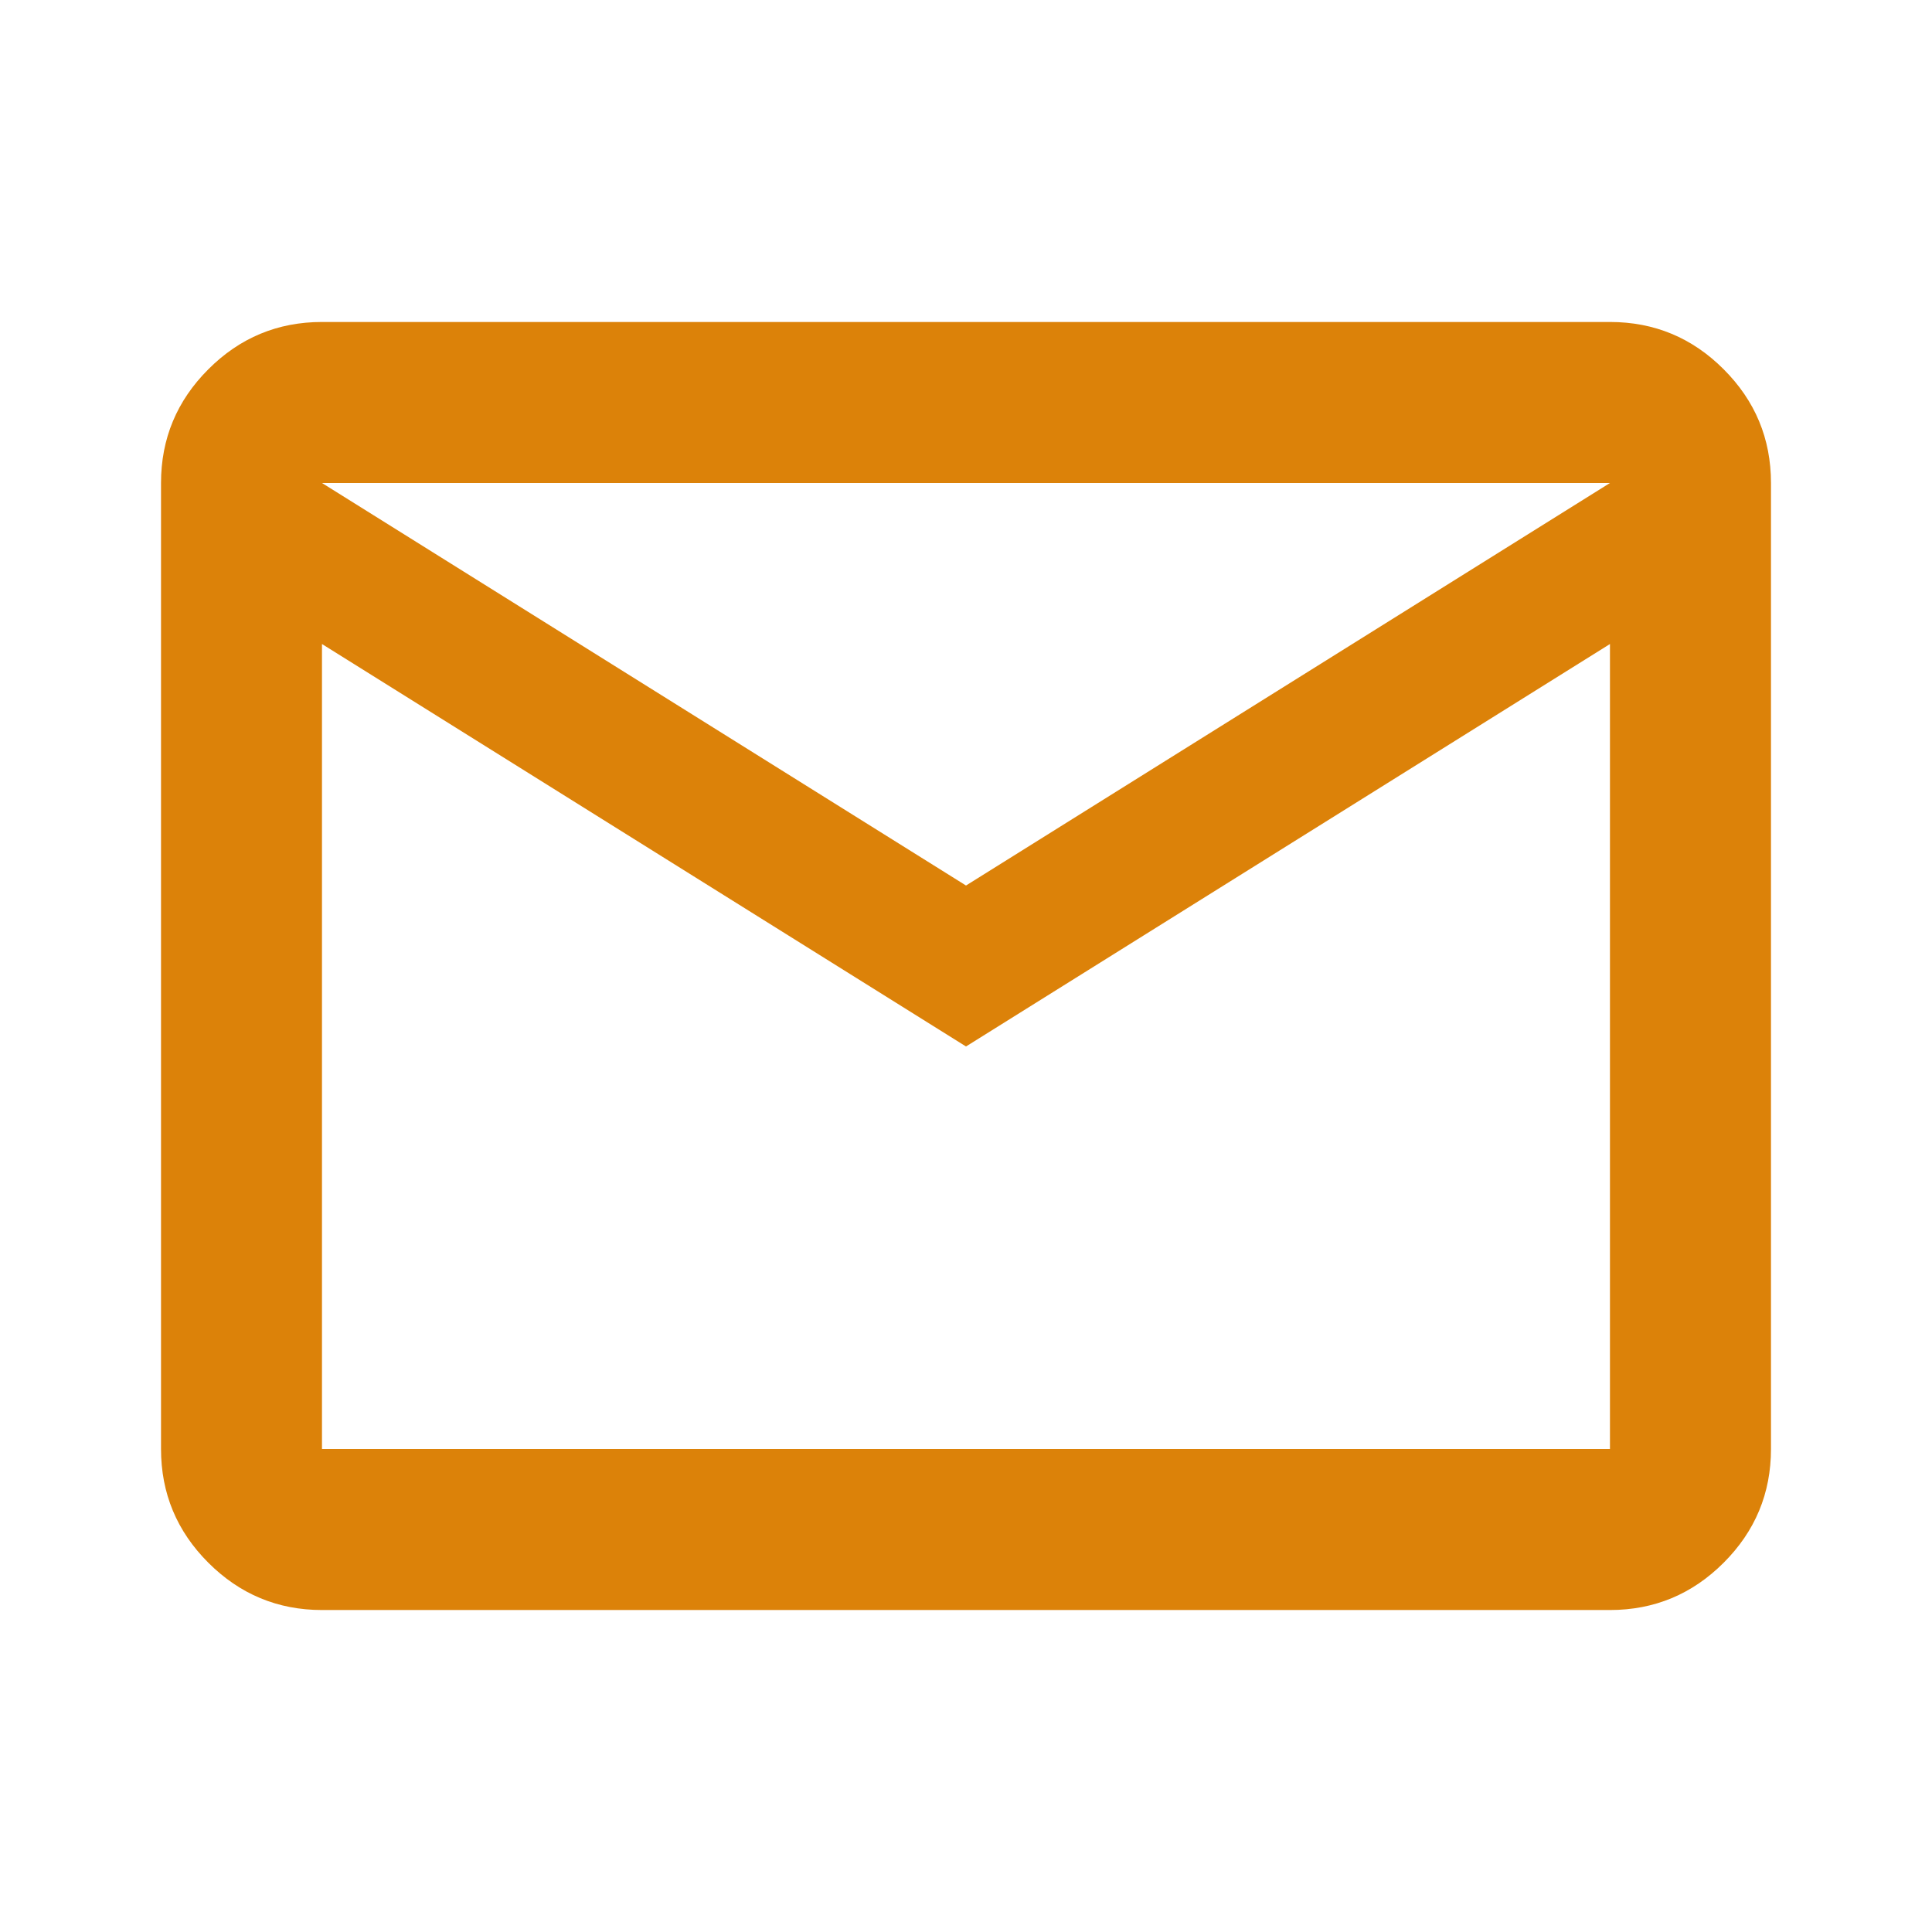
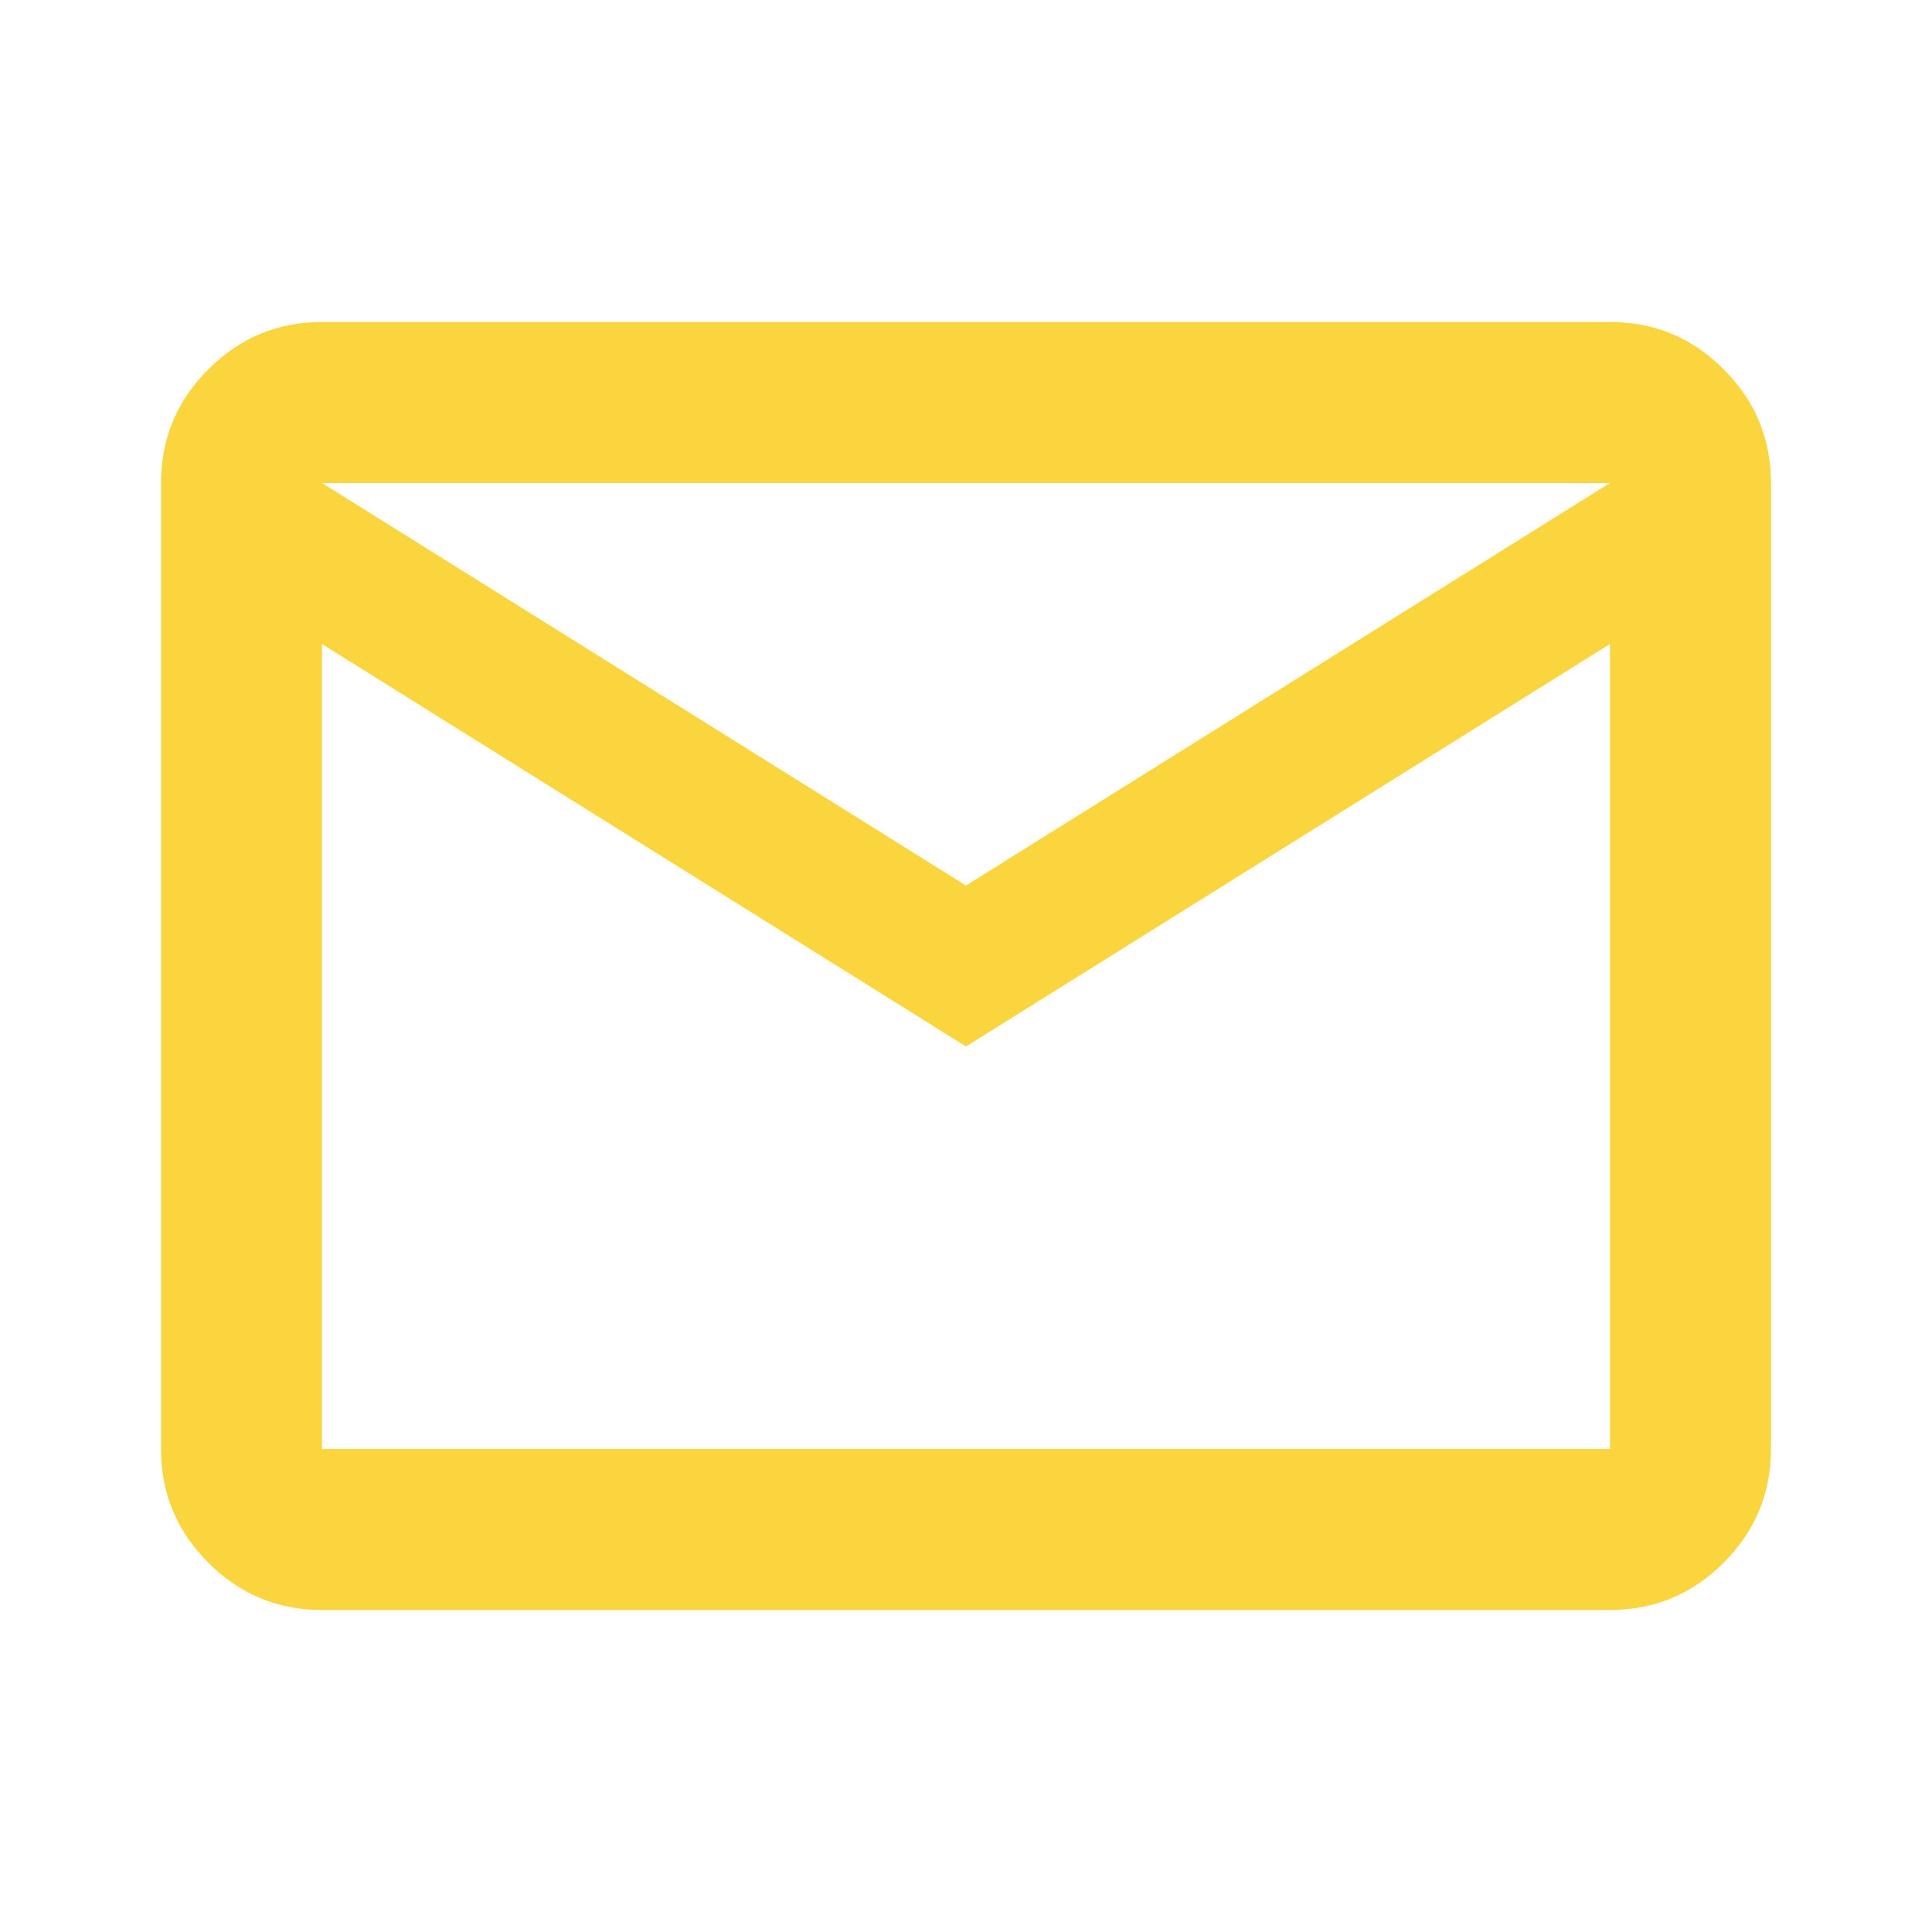
<svg xmlns="http://www.w3.org/2000/svg" width="32" height="32" viewBox="0 0 32 32" fill="none">
-   <path d="M5.333 26.667C4.6 26.667 3.972 26.405 3.45 25.883C2.928 25.361 2.667 24.733 2.667 24V8C2.667 7.267 2.928 6.639 3.45 6.117C3.972 5.594 4.6 5.333 5.333 5.333H26.666C27.4 5.333 28.028 5.594 28.55 6.117C29.072 6.639 29.333 7.267 29.333 8V24C29.333 24.733 29.072 25.361 28.55 25.883C28.028 26.405 27.4 26.667 26.666 26.667H5.333ZM16 17.333L5.333 10.667V24H26.666V10.667L16 17.333ZM16 14.667L26.666 8H5.333L16 14.667ZM5.333 10.667V8V24V10.667Z" fill="#DC8209" />
+   <path d="M5.333 26.667C4.6 26.667 3.972 26.405 3.45 25.883C2.928 25.361 2.667 24.733 2.667 24V8C2.667 7.267 2.928 6.639 3.45 6.117C3.972 5.594 4.6 5.333 5.333 5.333H26.666C27.4 5.333 28.028 5.594 28.55 6.117C29.072 6.639 29.333 7.267 29.333 8V24C29.333 24.733 29.072 25.361 28.55 25.883C28.028 26.405 27.4 26.667 26.666 26.667H5.333ZM16 17.333L5.333 10.667V24H26.666V10.667L16 17.333ZM16 14.667L26.666 8H5.333L16 14.667ZM5.333 10.667V8V24V10.667Z" fill="#FAD53E" />
</svg>
